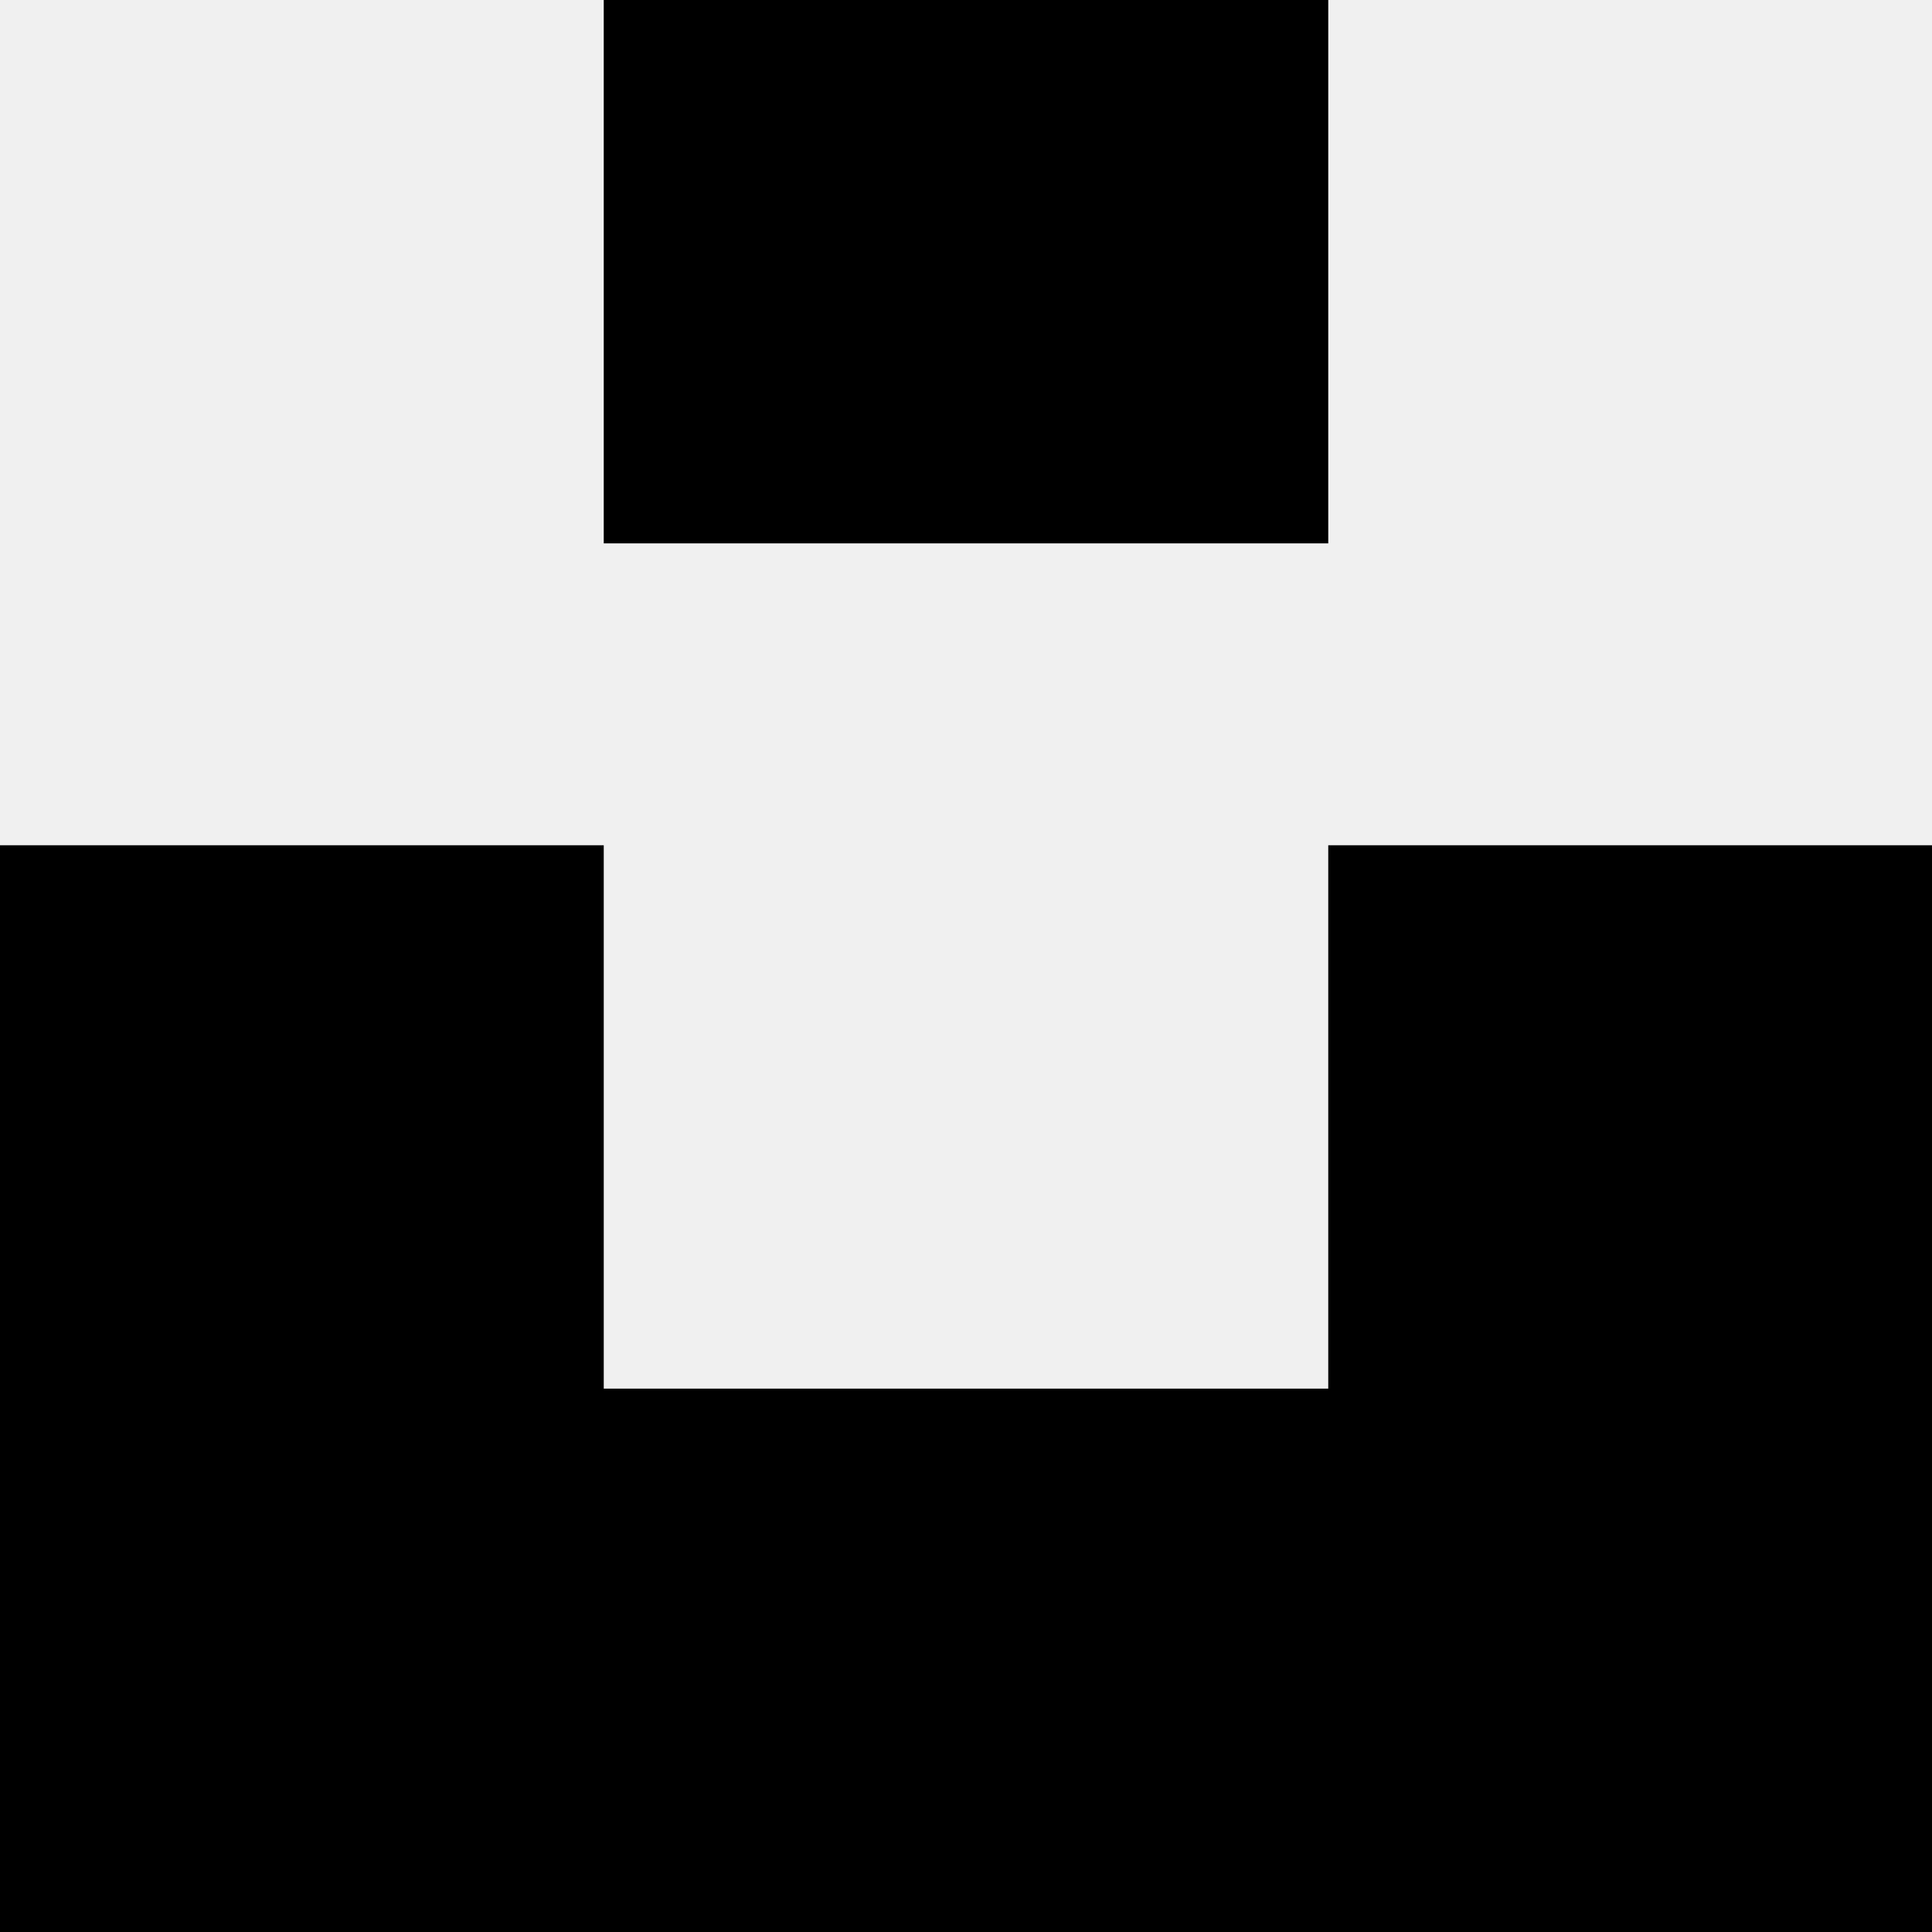
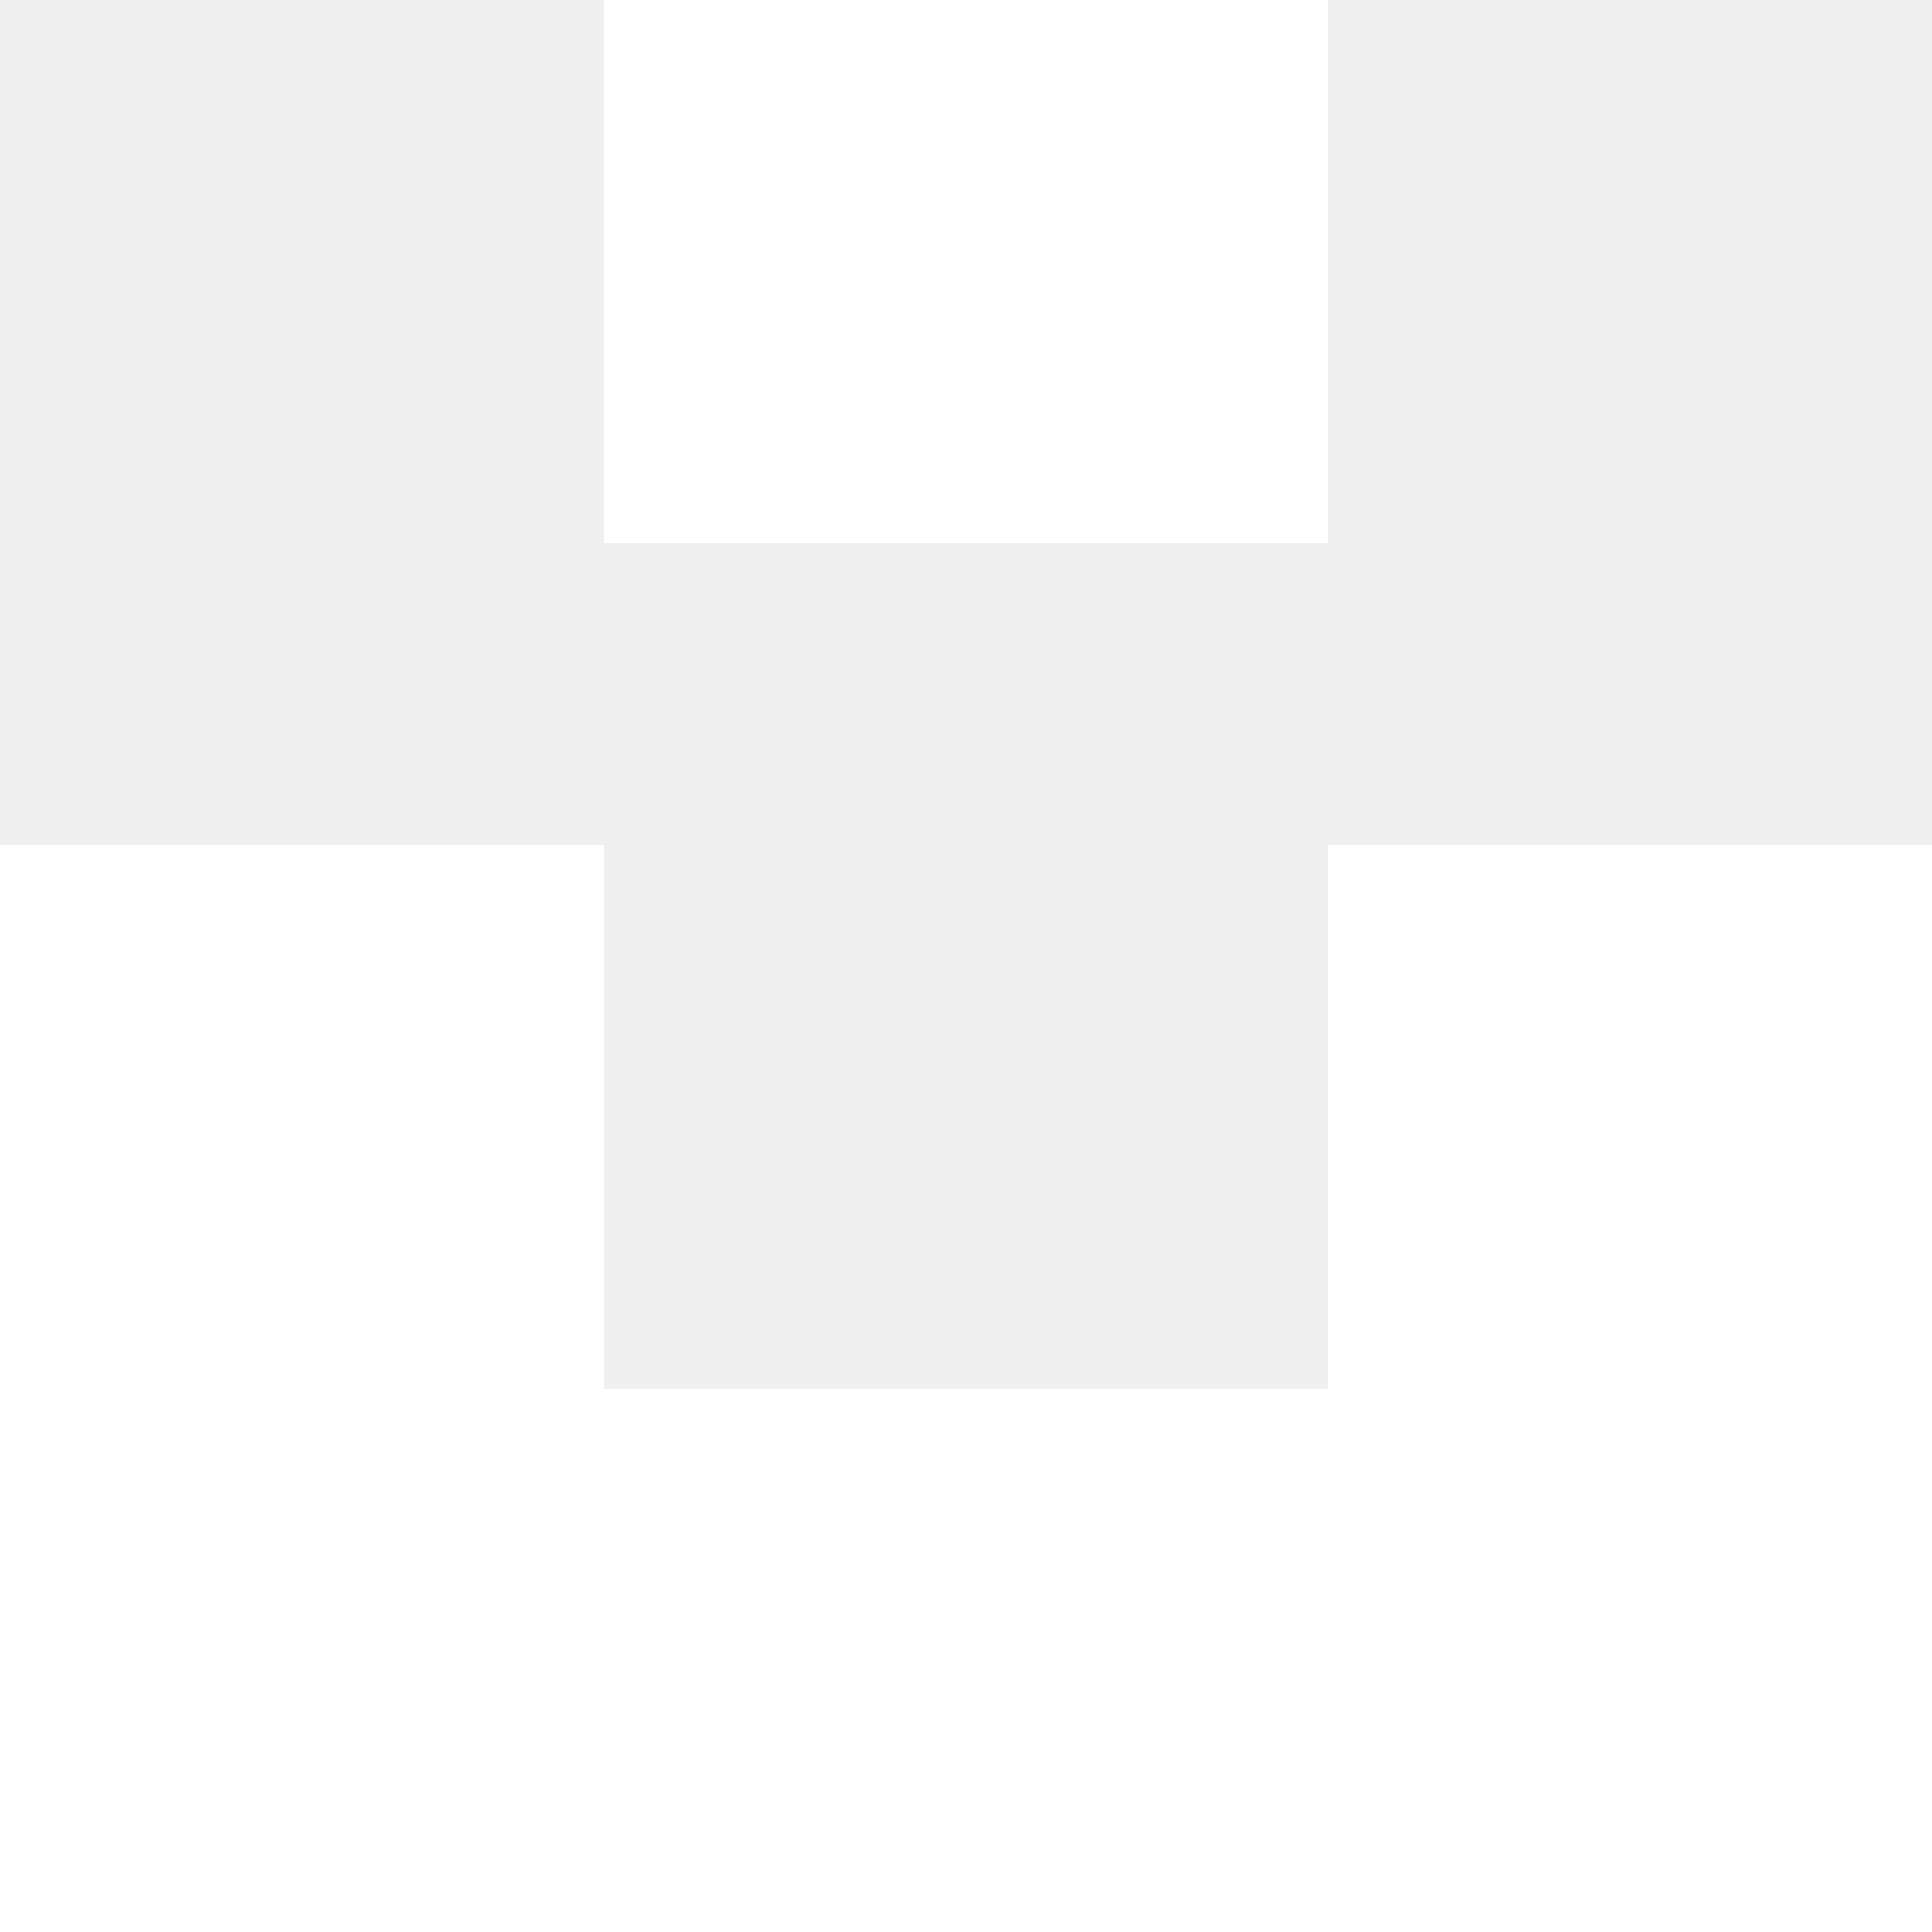
<svg xmlns="http://www.w3.org/2000/svg" fill="none" height="24" viewBox="0 0 24 24" width="24">
  <clipPath id="a">
    <path d="m0 0h24v24h-24z" />
  </clipPath>
  <g clip-path="url(#a)">
-     <path d="m7.5 6.75v-6.75h9v6.75zm9 3.75h7.5v13.5h-24v-13.5h7.5v6.75h9z" fill="#000" />
+     <path d="m7.5 6.75v-6.75h9v6.75zm9 3.75h7.5v13.5h-24v-13.5h7.5v6.75h9z" fill="#fff" />
  </g>
</svg>
